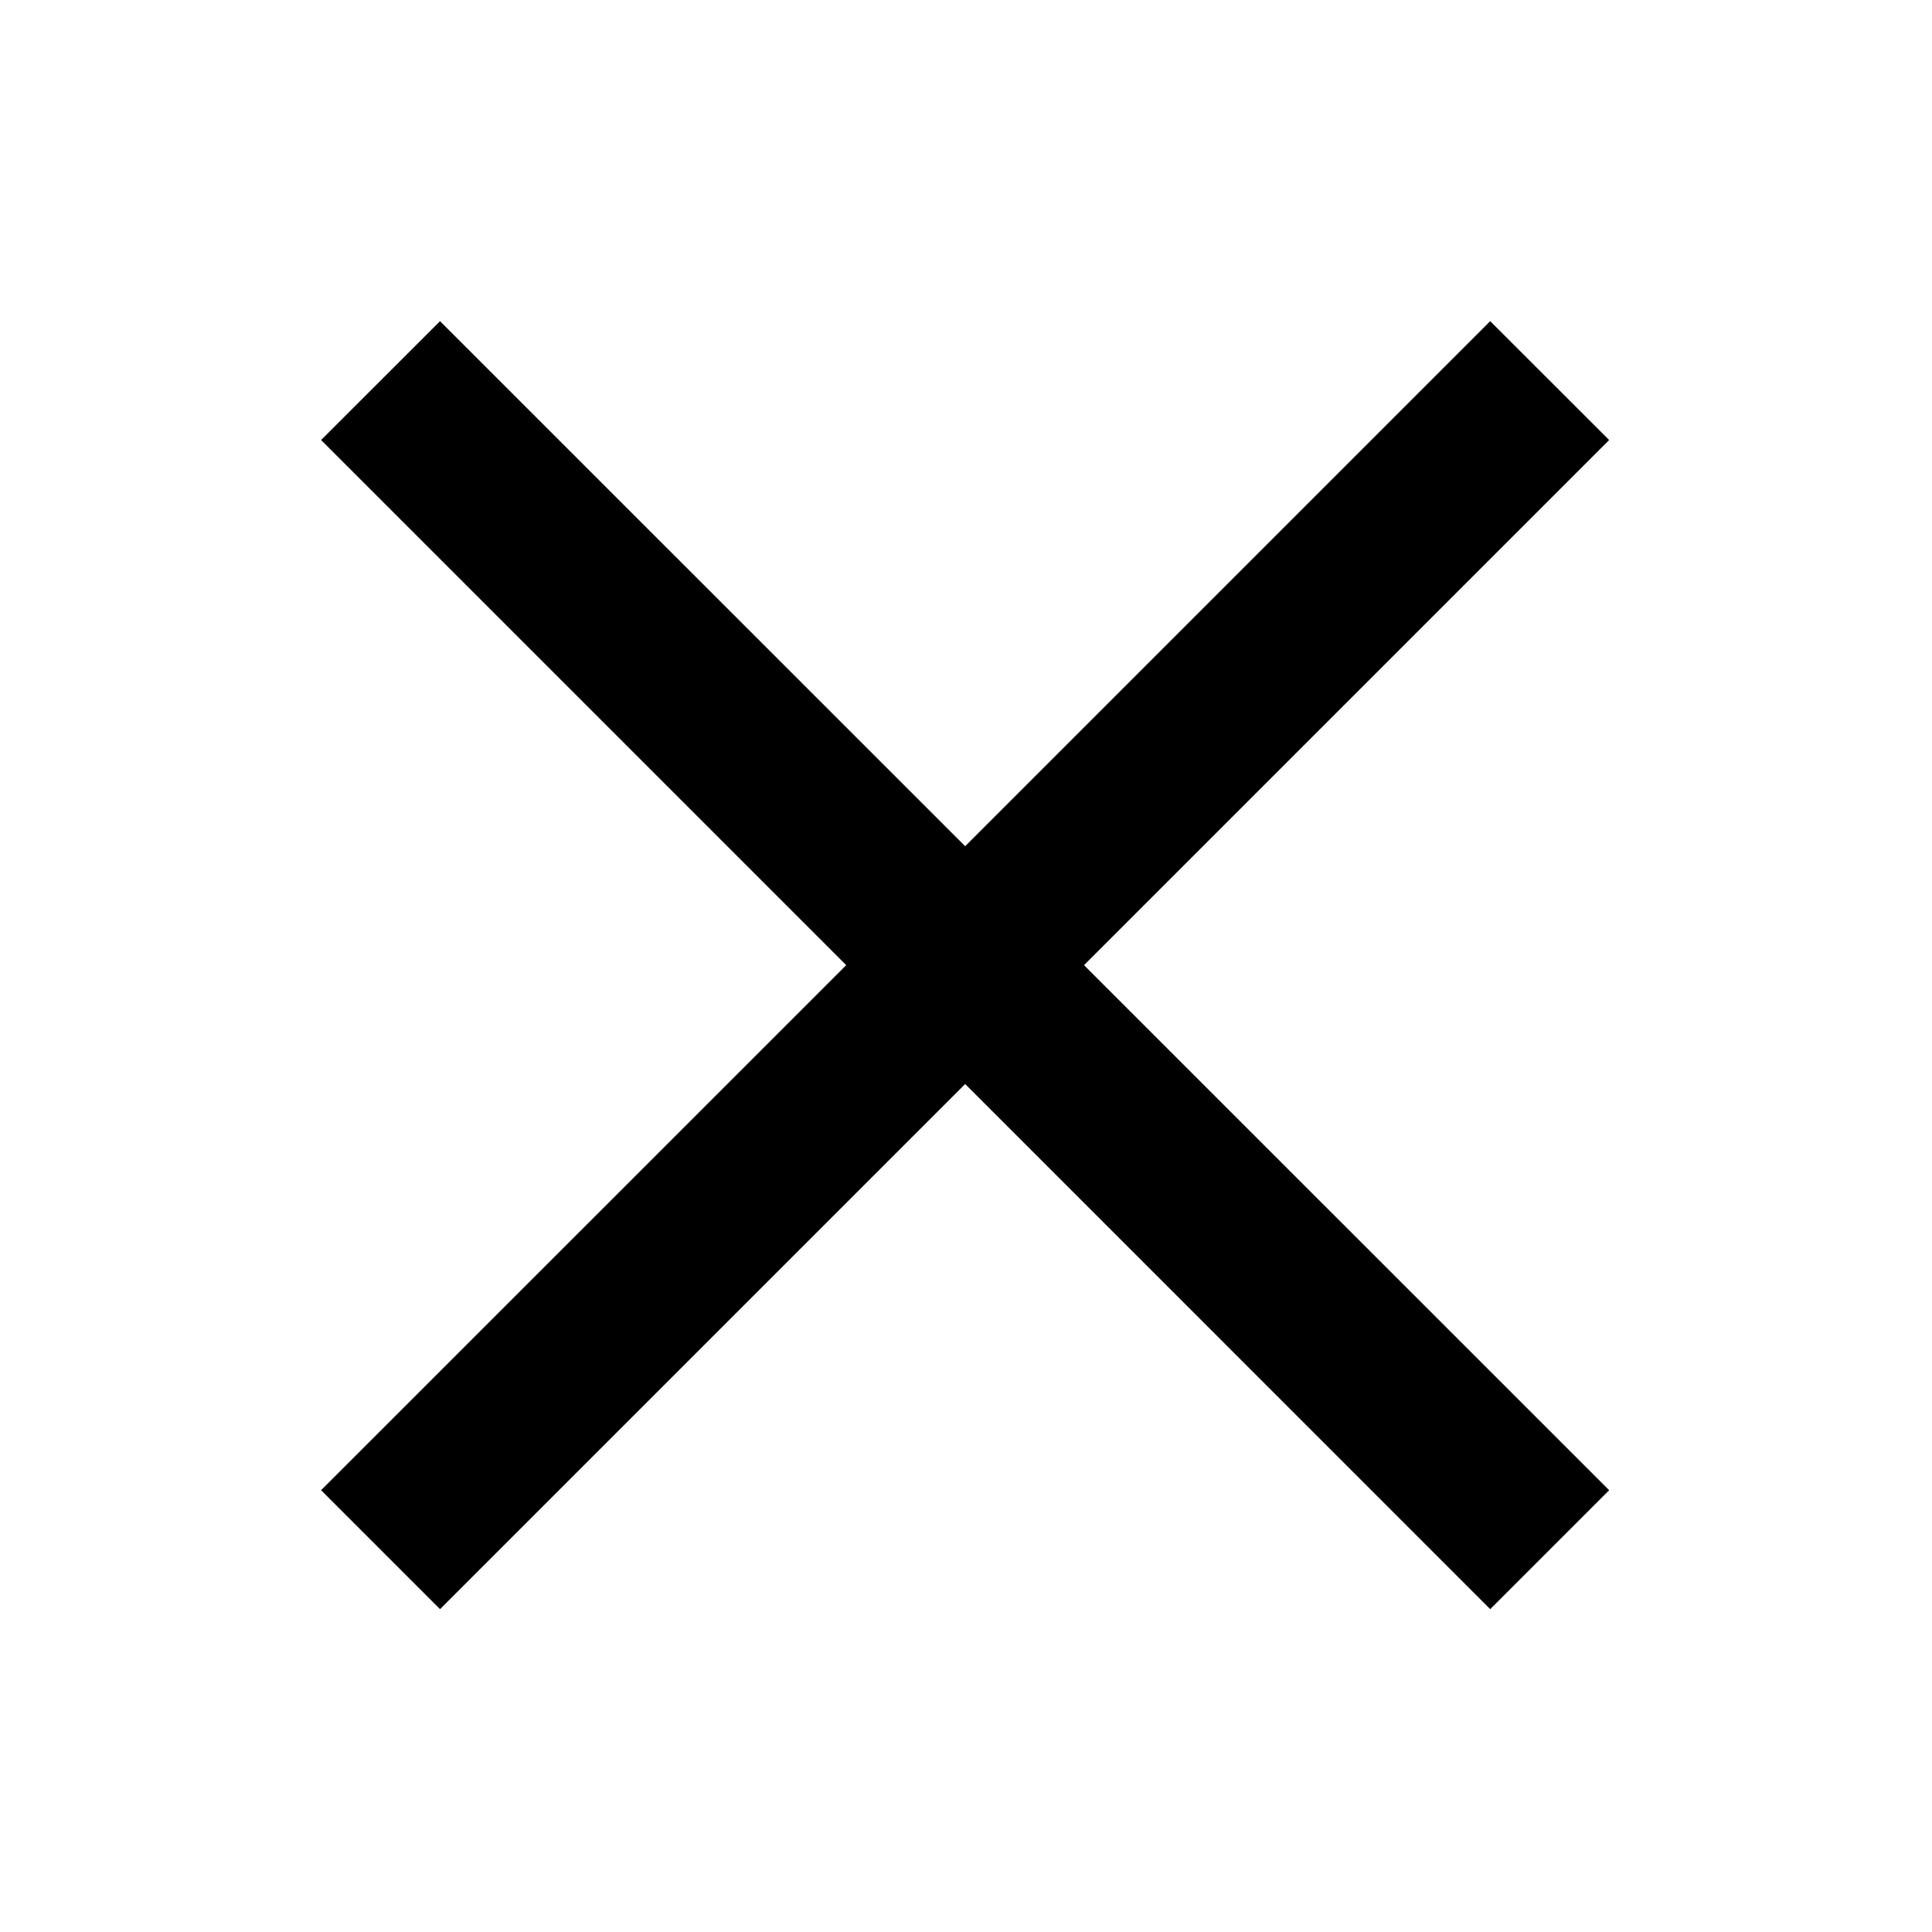
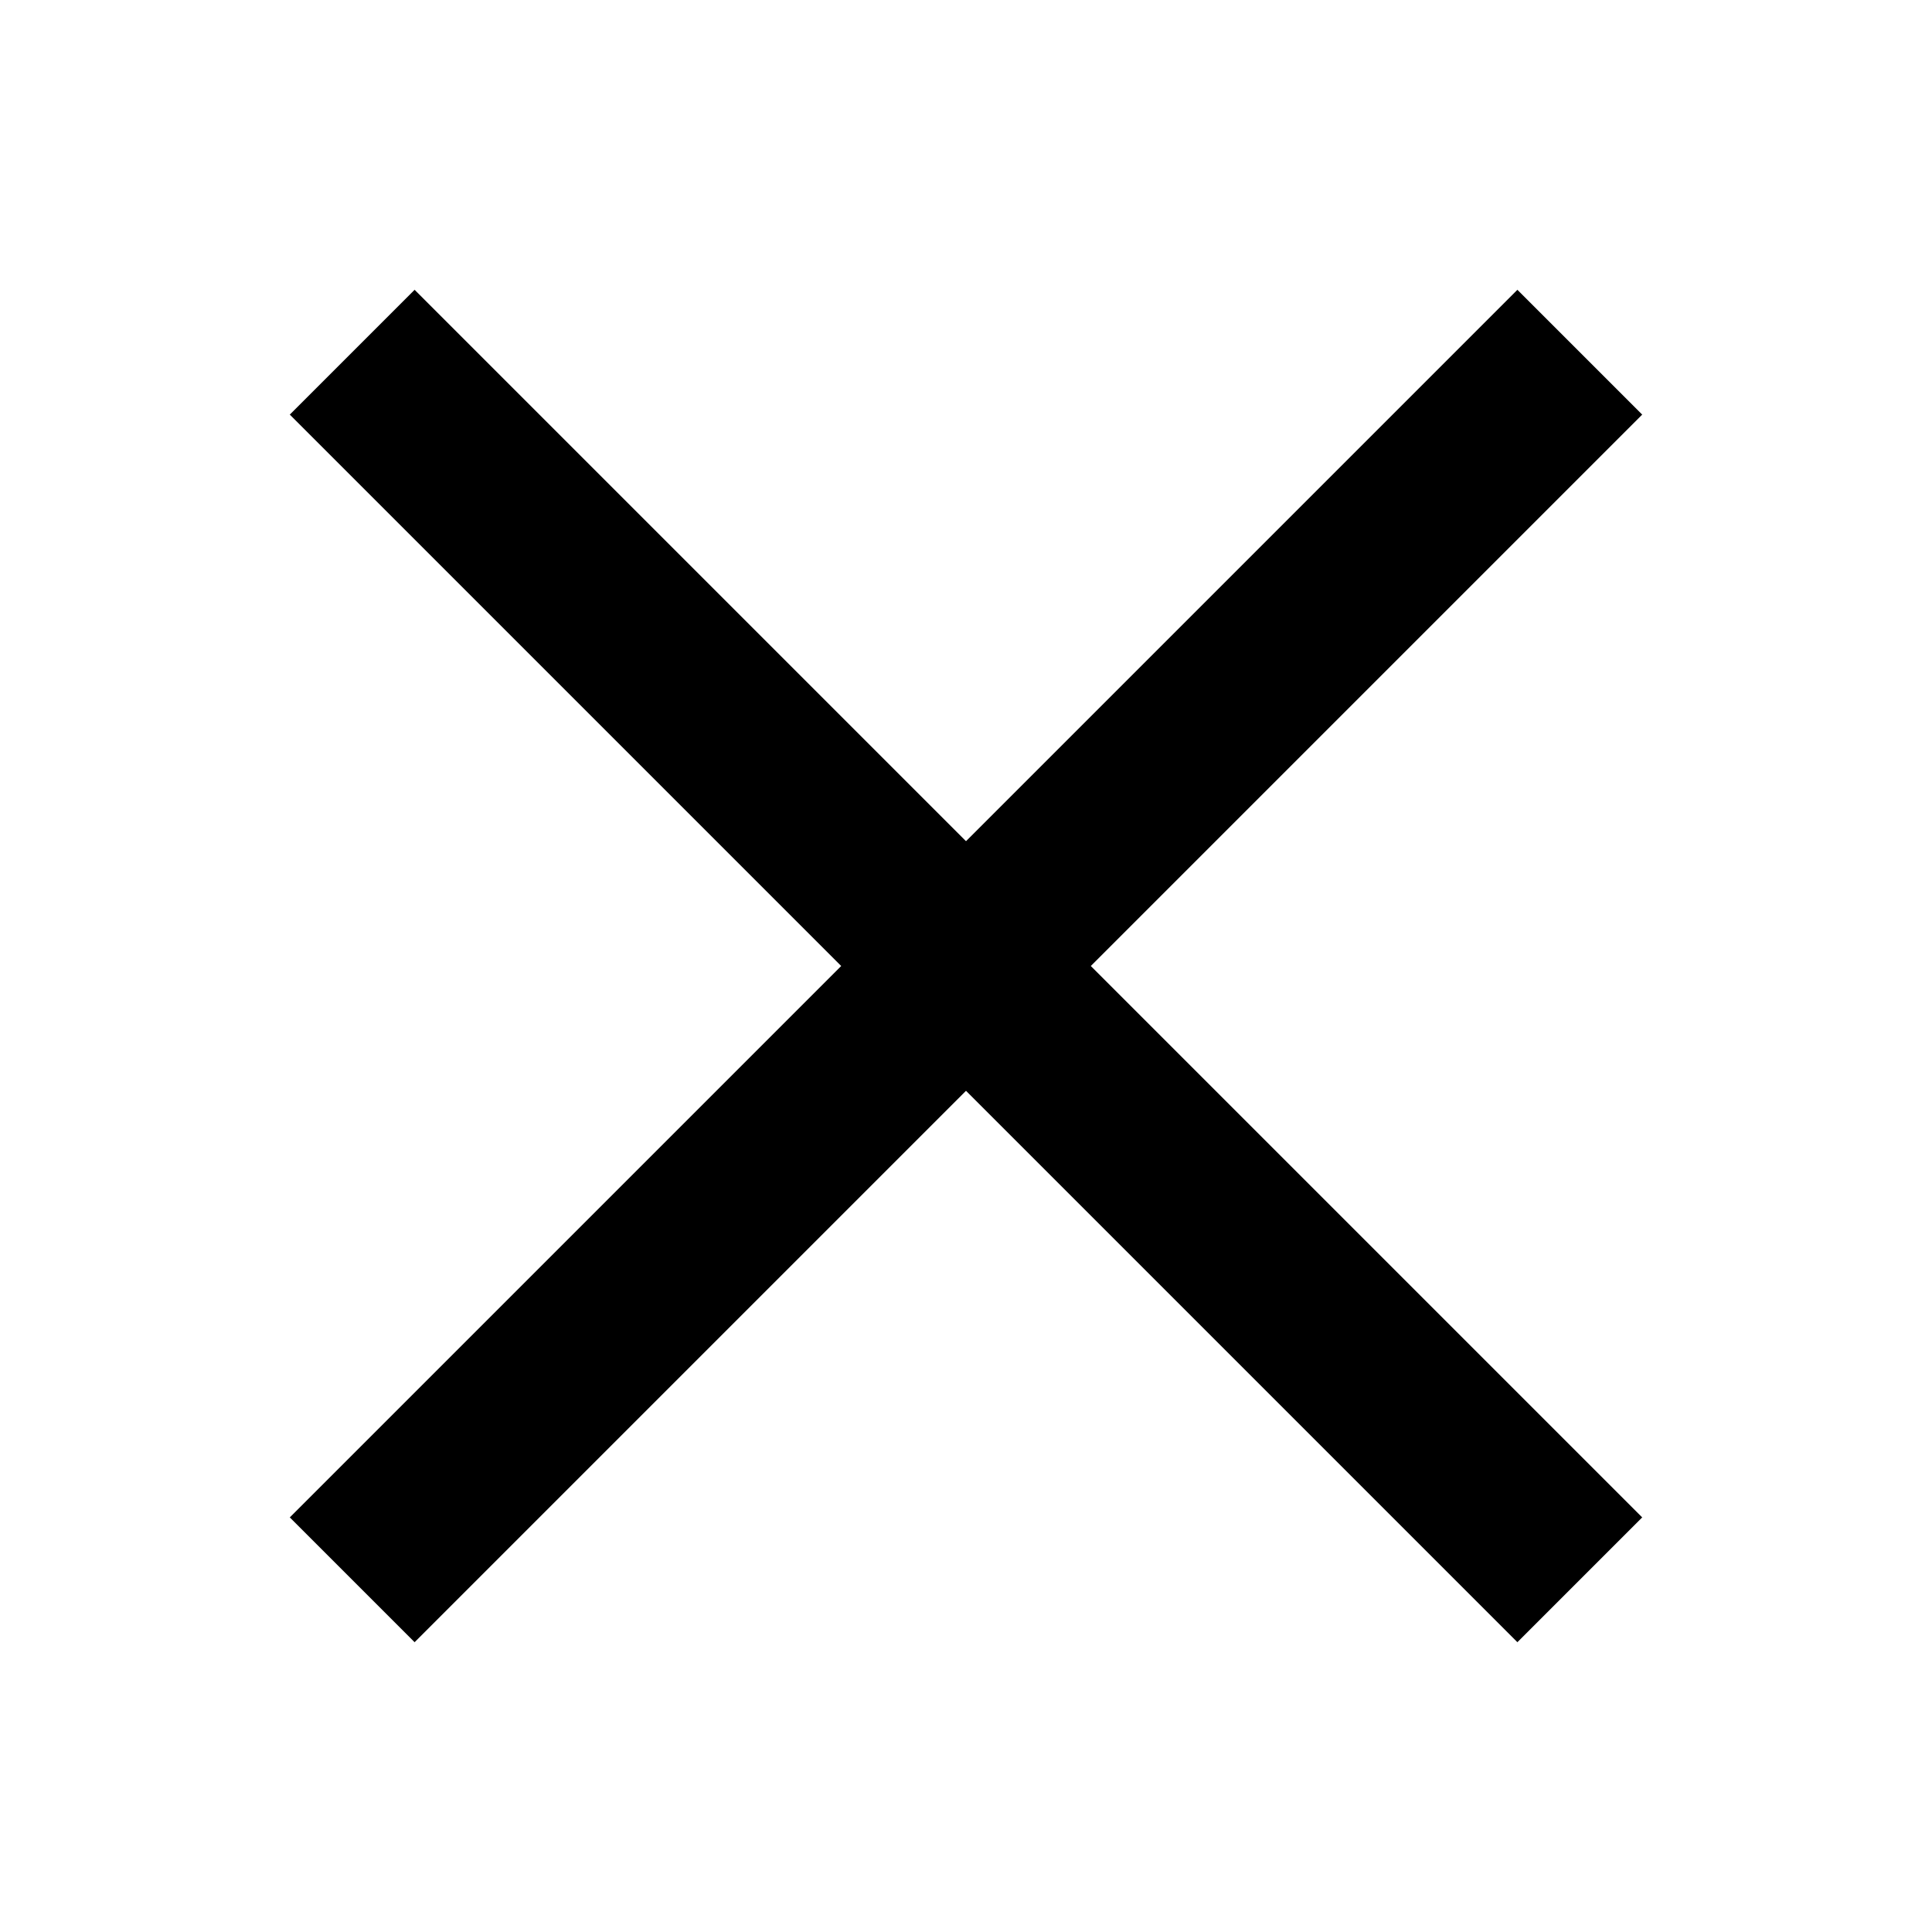
- <svg xmlns="http://www.w3.org/2000/svg" width="21" height="21" viewBox="0 0 21 21" fill="none">
-   <path d="M17.491 4.783L16.198 3.491L10.491 9.198L4.783 3.491L3.49 4.783L9.198 10.491L3.49 16.198L4.783 17.491L10.491 11.783L16.198 17.491L17.491 16.198L11.783 10.491L17.491 4.783Z" fill="black" />
+ <svg xmlns="http://www.w3.org/2000/svg" width="20" height="20" viewBox="0 0 20 20" fill="none">
+   <path d="M17 4.292L15.708 3L10 8.708L4.292 3L3 4.292L8.708 10L3 15.708L4.292 17L10 11.292L15.708 17L17 15.708L11.292 10L17 4.292Z" fill="black" />
</svg>
